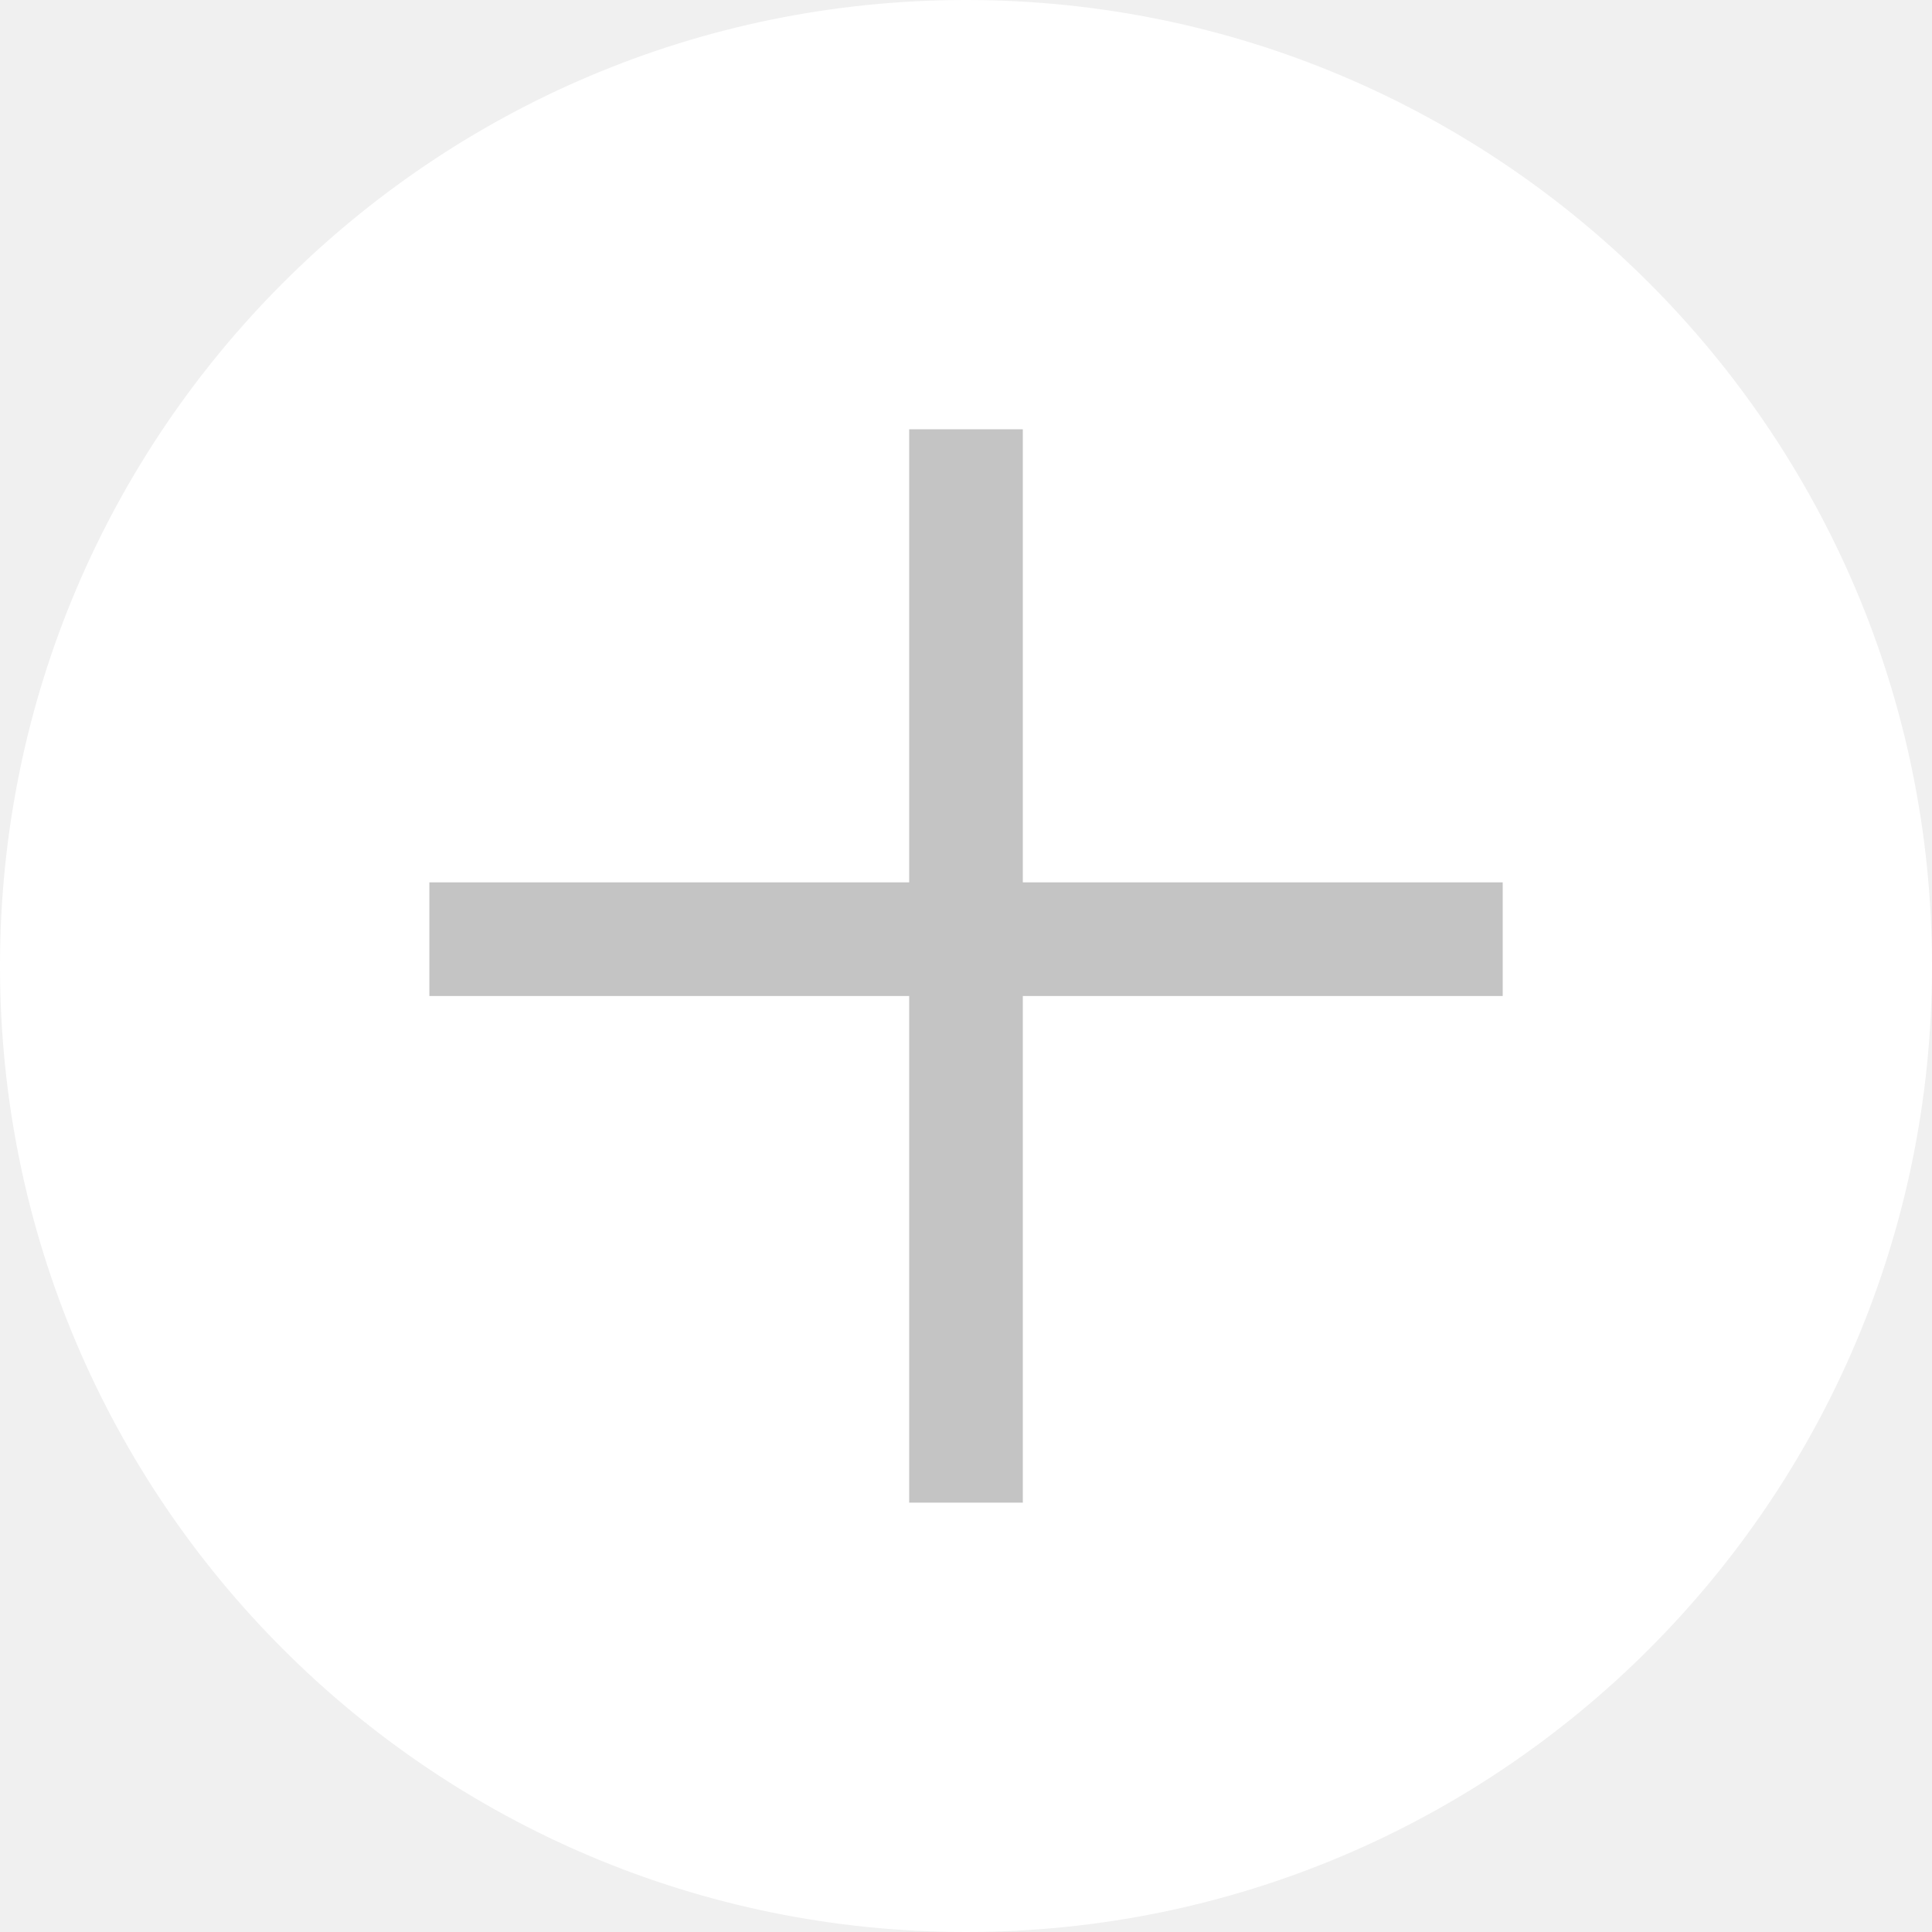
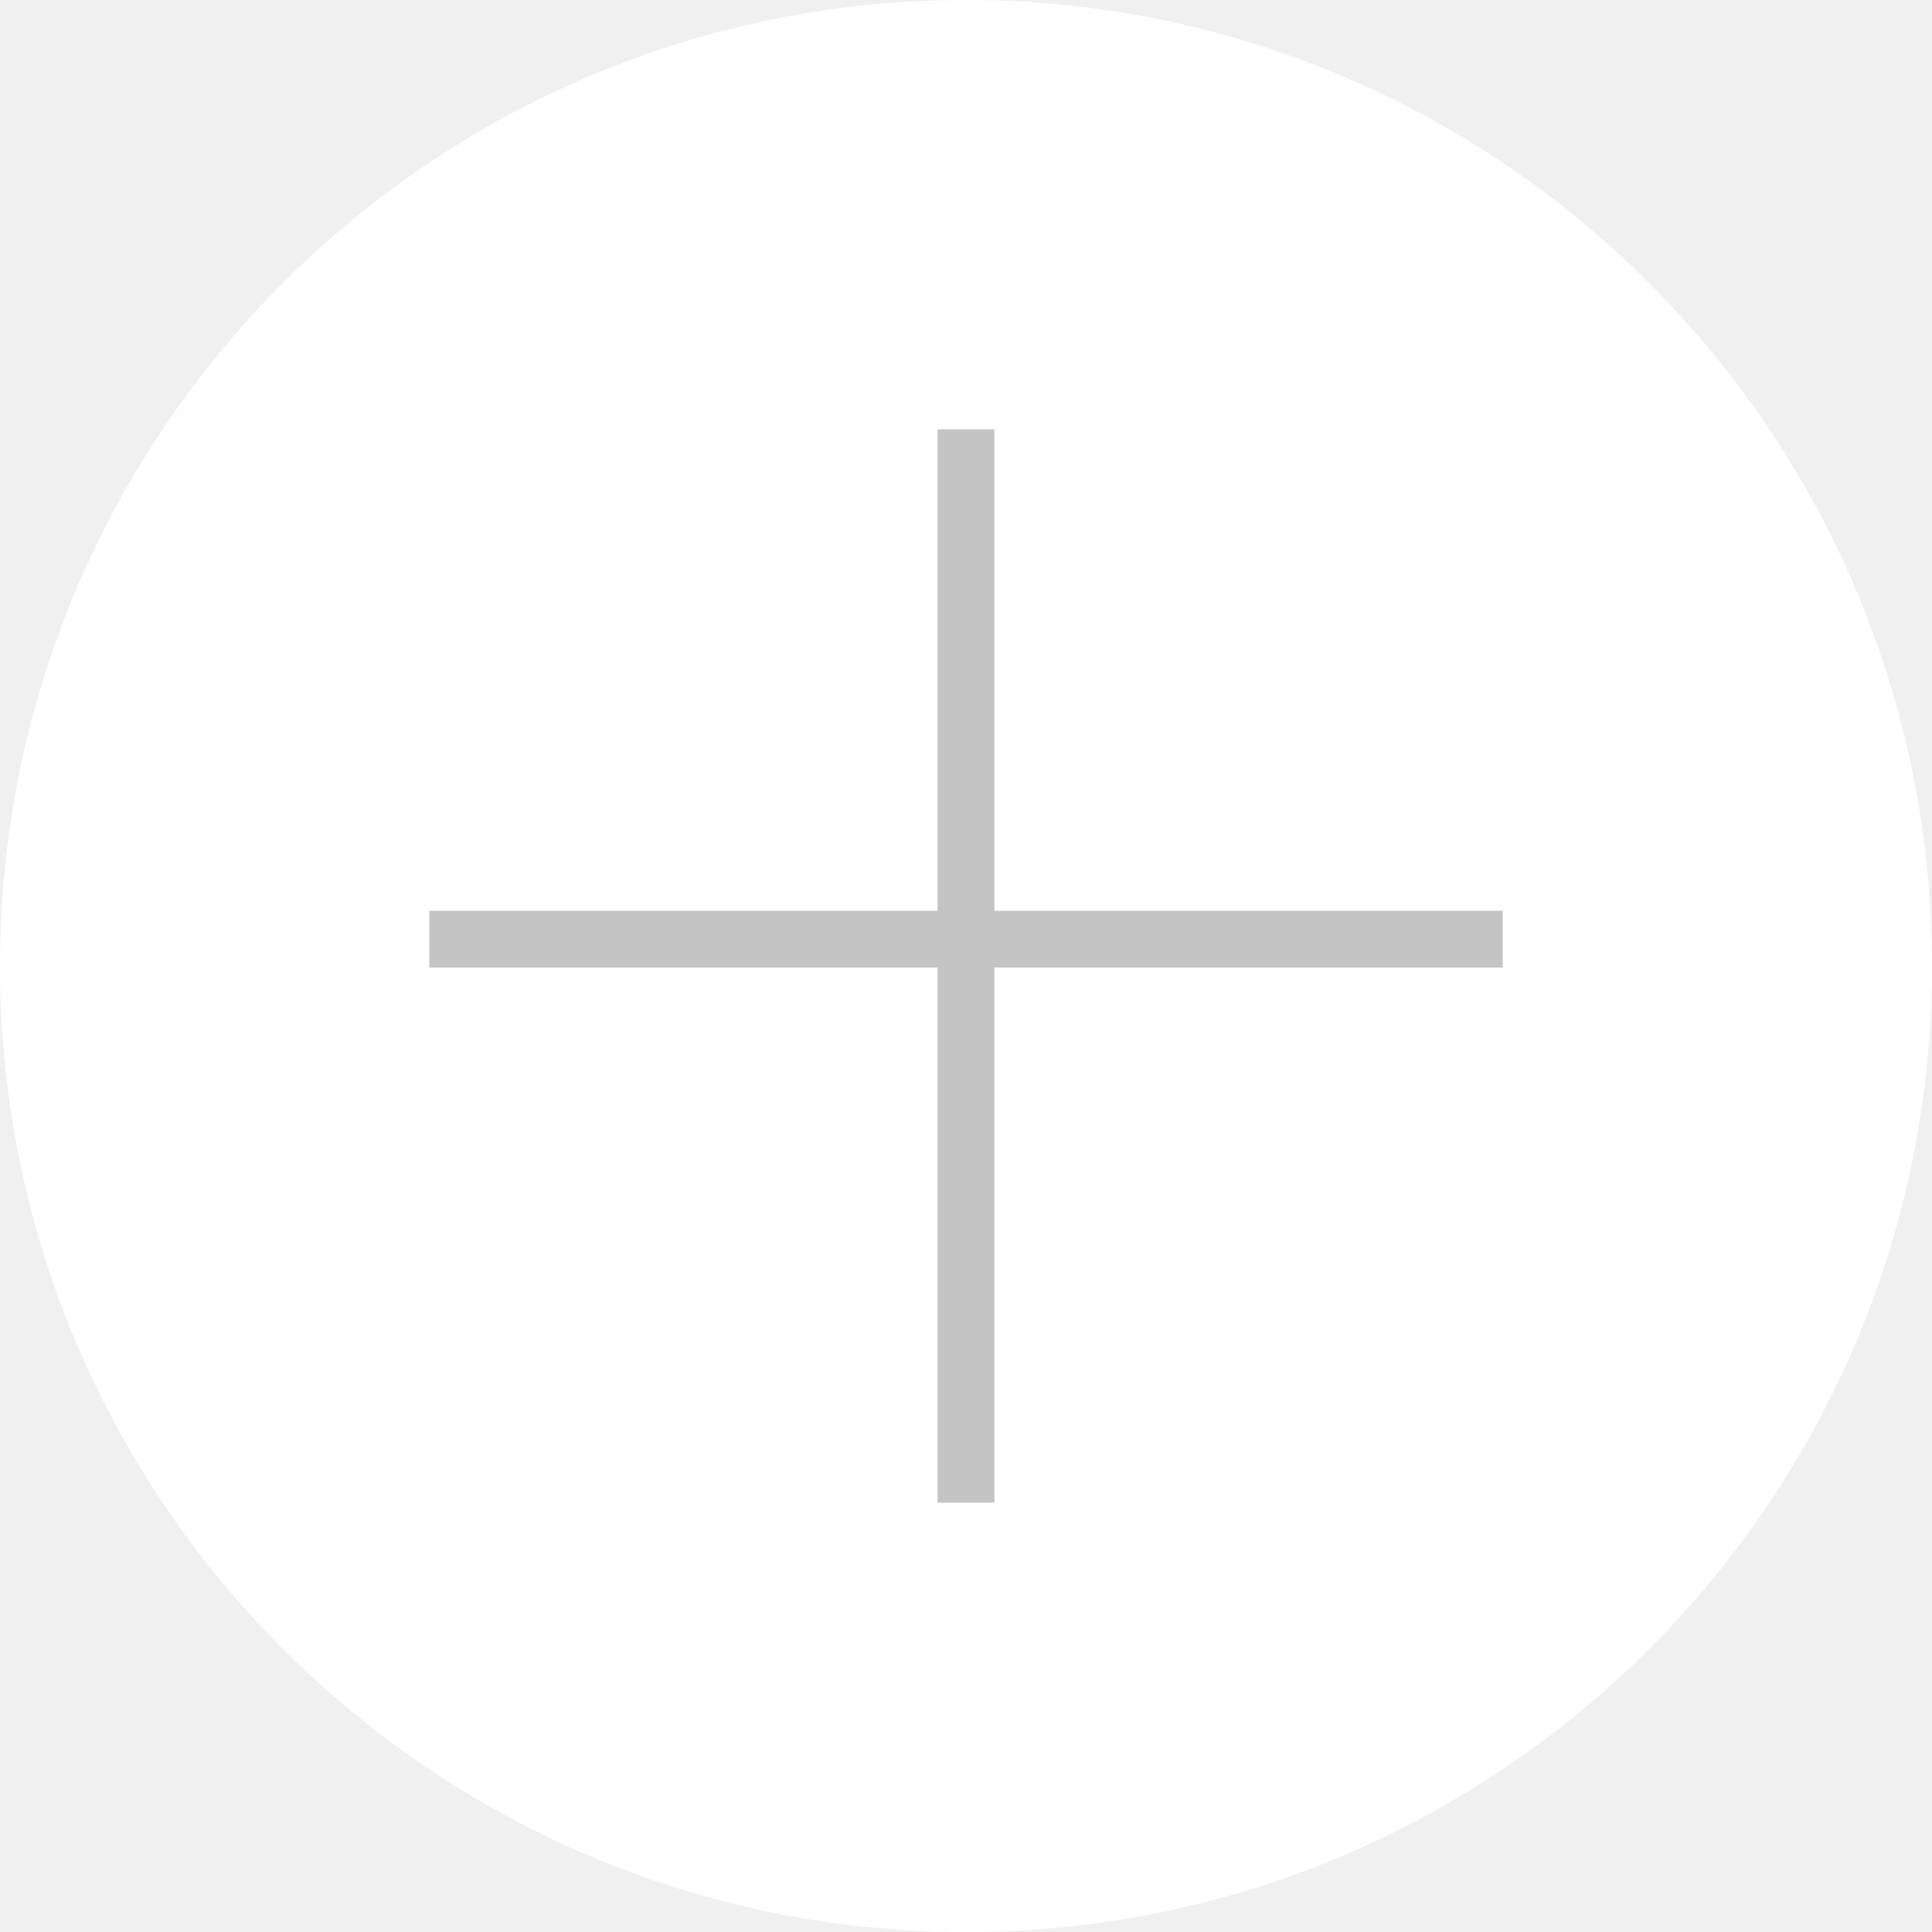
<svg xmlns="http://www.w3.org/2000/svg" width="34" height="34" viewBox="0 0 34 34" fill="none">
  <circle cx="17" cy="17" r="17" fill="white" />
-   <path d="M7.556 16.528H26.445" stroke="#C4C4C4" stroke-width="2" />
-   <path d="M17 26.444L17 7.555" stroke="#C4C4C4" stroke-width="2" />
+   <path d="M7.556 16.528H26.445" stroke="#C4C4C4" strokeWidth="2" />
+   <path d="M17 26.444L17 7.555" stroke="#C4C4C4" strokeWidth="2" />
</svg>
